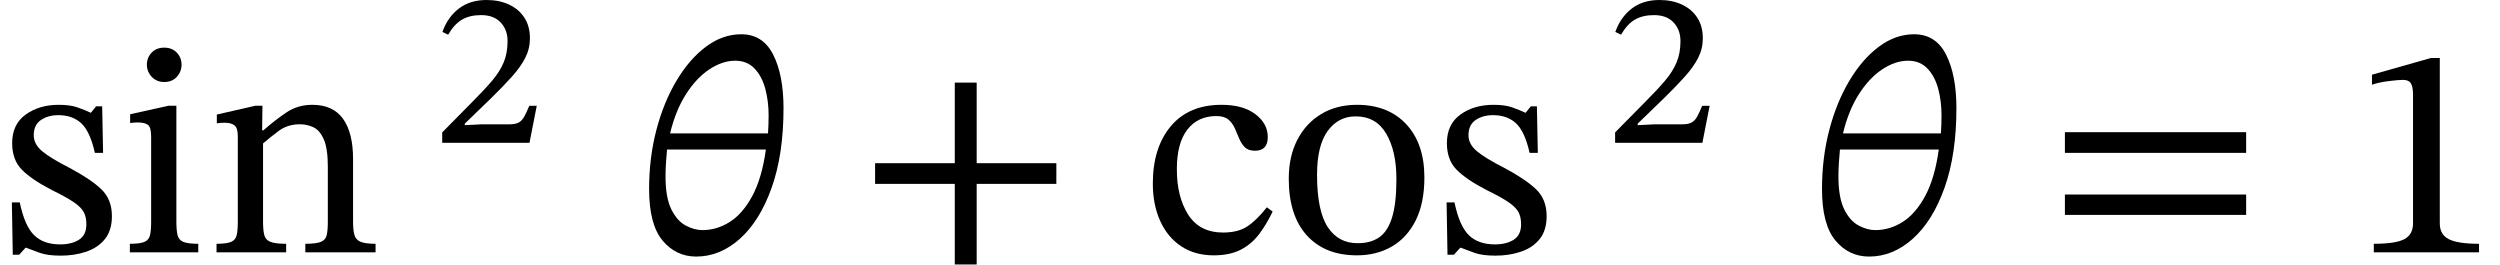
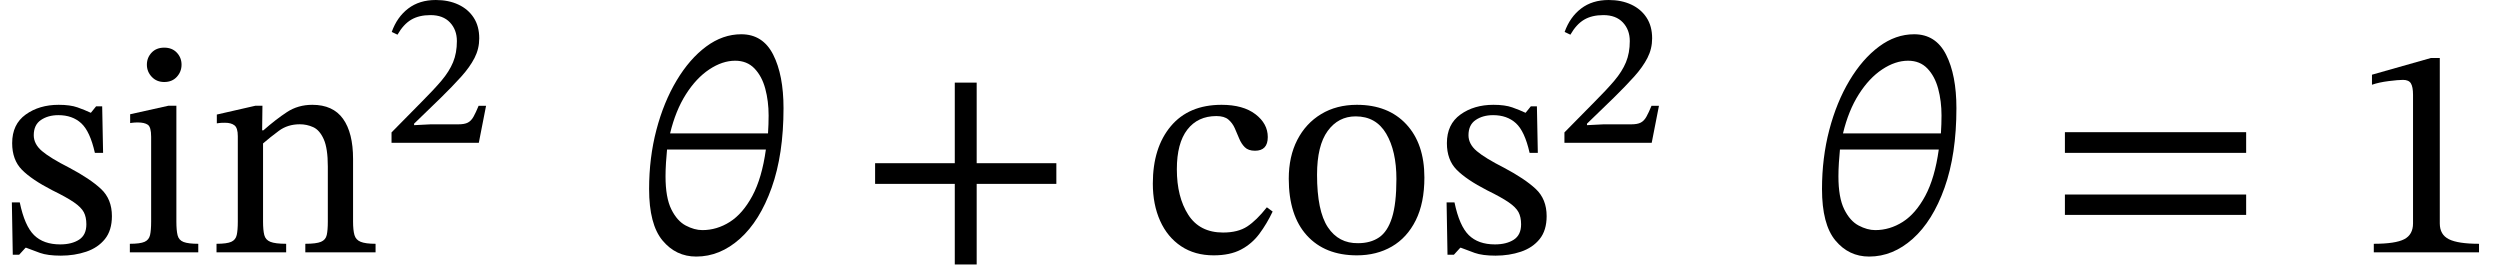
<svg xmlns="http://www.w3.org/2000/svg" width="98.651" height="10.436" viewBox="0 0 98.651 10.436">
  <g fill="#000000">
    <path d="M0.468 7.988L0.78 7.988Q0.972 8.912 1.344 9.278Q1.716 9.644 2.376 9.644Q2.832 9.644 3.12 9.458Q3.408 9.272 3.408 8.852Q3.408 8.564 3.306 8.372Q3.204 8.18 2.916 7.982Q2.628 7.784 2.064 7.508Q1.248 7.088 0.864 6.698Q0.48 6.308 0.48 5.648Q0.48 4.904 1.014 4.52Q1.548 4.136 2.316 4.136Q2.772 4.136 3.06 4.238Q3.348 4.34 3.576 4.448L3.588 4.448L3.792 4.196L4.032 4.196L4.068 6.032L3.744 6.032Q3.552 5.18 3.204 4.862Q2.856 4.544 2.304 4.544Q1.896 4.544 1.614 4.736Q1.332 4.928 1.332 5.336Q1.332 5.684 1.656 5.96Q1.98 6.236 2.736 6.62Q3.552 7.052 3.984 7.454Q4.416 7.856 4.416 8.528Q4.416 9.092 4.14 9.434Q3.864 9.776 3.402 9.932Q2.94 10.088 2.4 10.088Q1.884 10.088 1.578 9.98Q1.272 9.872 1.032 9.776L1.008 9.776L0.756 10.052L0.504 10.052Z" />
    <path d="M7.824 9.62L7.824 9.956L5.124 9.956L5.124 9.62Q5.532 9.62 5.706 9.542Q5.88 9.464 5.922 9.272Q5.964 9.08 5.964 8.744L5.964 5.396Q5.964 5.012 5.832 4.922Q5.7 4.832 5.436 4.832Q5.316 4.832 5.226 4.844Q5.136 4.856 5.136 4.856L5.136 4.508L6.648 4.172L6.96 4.172L6.96 8.744Q6.96 9.092 7.008 9.284Q7.056 9.476 7.242 9.548Q7.428 9.62 7.824 9.62ZM6.48 1.88Q6.792 1.88 6.978 2.078Q7.164 2.276 7.164 2.552Q7.164 2.828 6.978 3.032Q6.792 3.236 6.48 3.236Q6.18 3.236 5.988 3.032Q5.796 2.828 5.796 2.552Q5.796 2.276 5.982 2.078Q6.168 1.88 6.48 1.88Z" />
    <path d="M13.932 6.272L13.932 8.744Q13.932 9.08 13.986 9.272Q14.04 9.464 14.232 9.542Q14.424 9.62 14.82 9.62L14.82 9.956L12.048 9.956L12.048 9.62Q12.48 9.62 12.666 9.542Q12.852 9.464 12.894 9.272Q12.936 9.08 12.936 8.744L12.936 6.572Q12.936 5.852 12.774 5.492Q12.612 5.132 12.36 5.018Q12.108 4.904 11.832 4.904Q11.352 4.904 11.004 5.162Q10.656 5.42 10.38 5.66L10.38 8.744Q10.38 9.08 10.428 9.272Q10.476 9.464 10.668 9.542Q10.86 9.62 11.292 9.62L11.292 9.956L8.544 9.956L8.544 9.62Q8.952 9.62 9.126 9.542Q9.3 9.464 9.342 9.272Q9.384 9.08 9.384 8.744L9.384 5.372Q9.384 5.048 9.252 4.946Q9.12 4.844 8.88 4.844Q8.724 4.844 8.64 4.856Q8.556 4.868 8.556 4.868L8.556 4.52L10.08 4.172L10.356 4.172L10.344 5.144L10.392 5.144Q10.884 4.712 11.322 4.424Q11.76 4.136 12.324 4.136Q13.14 4.136 13.536 4.688Q13.932 5.24 13.932 6.272Z" />
-     <path d="M21.18 4.175L20.894 5.636L17.45 5.636L17.45 5.225L18.643 4.015Q19.113 3.545 19.42 3.184Q19.726 2.822 19.878 2.457Q20.029 2.092 20.029 1.621Q20.029 1.176 19.756 0.886Q19.483 0.596 18.987 0.596Q18.534 0.596 18.227 0.777Q17.92 0.958 17.685 1.369L17.458 1.26Q17.668 0.672 18.109 0.336Q18.55 0 19.197 0Q19.701 0 20.088 0.181Q20.474 0.361 20.692 0.697Q20.911 1.033 20.911 1.512Q20.911 1.924 20.726 2.285Q20.541 2.646 20.201 3.024Q19.861 3.402 19.39 3.864L18.34 4.88L18.34 4.939L18.996 4.906L20.088 4.906Q20.331 4.906 20.461 4.838Q20.592 4.771 20.684 4.607Q20.776 4.444 20.886 4.175Z" />
+     <path d="M19.18 4.175L18.894 5.636L15.45 5.636L15.45 5.225L16.643 4.015Q17.113 3.545 17.42 3.184Q17.726 2.822 17.878 2.457Q18.029 2.092 18.029 1.621Q18.029 1.176 17.756 0.886Q17.483 0.596 16.987 0.596Q16.534 0.596 16.227 0.777Q15.92 0.958 15.685 1.369L15.458 1.26Q15.668 0.672 16.109 0.336Q16.55 0 17.197 0Q17.701 0 18.088 0.181Q18.474 0.361 18.692 0.697Q18.911 1.033 18.911 1.512Q18.911 1.924 18.726 2.285Q18.541 2.646 18.201 3.024Q17.861 3.402 17.39 3.864L16.34 4.88L16.34 4.939L16.996 4.906L18.088 4.906Q18.331 4.906 18.461 4.838Q18.592 4.771 18.684 4.607Q18.776 4.444 18.886 4.175Z" />
    <path d="M30.918 4.268Q30.918 6.092 30.45 7.406Q29.982 8.72 29.196 9.422Q28.41 10.124 27.474 10.124Q26.67 10.124 26.142 9.488Q25.614 8.852 25.614 7.46Q25.614 6.224 25.902 5.126Q26.19 4.028 26.7 3.176Q27.21 2.324 27.864 1.838Q28.518 1.352 29.25 1.352Q30.102 1.352 30.51 2.156Q30.918 2.96 30.918 4.268ZM27.714 9.08Q28.29 9.08 28.8 8.756Q29.31 8.432 29.688 7.73Q30.066 7.028 30.222 5.9L26.322 5.9Q26.298 6.128 26.28 6.422Q26.262 6.716 26.262 6.956Q26.262 7.796 26.49 8.258Q26.718 8.72 27.06 8.9Q27.402 9.08 27.714 9.08ZM29.01 2.396Q28.506 2.396 27.99 2.738Q27.474 3.08 27.066 3.722Q26.658 4.364 26.442 5.264L30.306 5.264Q30.318 5.096 30.324 4.904Q30.33 4.712 30.33 4.556Q30.33 3.992 30.198 3.5Q30.066 3.008 29.772 2.702Q29.478 2.396 29.01 2.396Z" />
    <path d="M41.684 7.256L38.54 7.256L38.54 10.436L37.676 10.436L37.676 7.256L34.532 7.256L34.532 6.44L37.676 6.44L37.676 3.26L38.54 3.26L38.54 6.44L41.684 6.44Z" />
    <path d="M49.991 8.18L50.219 8.348Q49.991 8.828 49.697 9.224Q49.403 9.62 48.971 9.848Q48.539 10.076 47.891 10.076Q47.147 10.076 46.607 9.716Q46.067 9.356 45.779 8.714Q45.491 8.072 45.491 7.244Q45.491 5.828 46.199 4.982Q46.907 4.136 48.203 4.136Q49.055 4.136 49.541 4.508Q50.027 4.88 50.027 5.408Q50.027 5.948 49.523 5.948Q49.259 5.948 49.121 5.81Q48.983 5.672 48.899 5.468Q48.815 5.264 48.725 5.06Q48.635 4.856 48.473 4.718Q48.311 4.58 47.999 4.58Q47.267 4.58 46.853 5.114Q46.439 5.648 46.439 6.68Q46.439 7.772 46.889 8.474Q47.339 9.176 48.263 9.176Q48.851 9.176 49.217 8.936Q49.583 8.696 49.991 8.18Z" />
    <path d="M53.543 4.136Q54.779 4.136 55.493 4.904Q56.207 5.672 56.207 7.004Q56.207 8.012 55.865 8.696Q55.523 9.38 54.923 9.728Q54.323 10.076 53.543 10.076Q52.283 10.076 51.569 9.29Q50.855 8.504 50.855 7.052Q50.855 6.176 51.191 5.522Q51.527 4.868 52.133 4.502Q52.739 4.136 53.543 4.136ZM53.495 4.592Q52.811 4.592 52.391 5.168Q51.971 5.744 51.971 6.896Q51.971 8.324 52.397 8.966Q52.823 9.608 53.591 9.596Q54.083 9.596 54.419 9.368Q54.755 9.14 54.929 8.588Q55.103 8.036 55.103 7.064Q55.103 5.96 54.701 5.276Q54.299 4.592 53.495 4.592Z" />
    <path d="M57.083 7.988L57.395 7.988Q57.587 8.912 57.959 9.278Q58.331 9.644 58.991 9.644Q59.447 9.644 59.735 9.458Q60.023 9.272 60.023 8.852Q60.023 8.564 59.921 8.372Q59.819 8.18 59.531 7.982Q59.243 7.784 58.679 7.508Q57.863 7.088 57.479 6.698Q57.095 6.308 57.095 5.648Q57.095 4.904 57.629 4.52Q58.163 4.136 58.931 4.136Q59.387 4.136 59.675 4.238Q59.963 4.34 60.191 4.448L60.203 4.448L60.407 4.196L60.647 4.196L60.683 6.032L60.359 6.032Q60.167 5.18 59.819 4.862Q59.471 4.544 58.919 4.544Q58.511 4.544 58.229 4.736Q57.947 4.928 57.947 5.336Q57.947 5.684 58.271 5.96Q58.595 6.236 59.351 6.62Q60.167 7.052 60.599 7.454Q61.031 7.856 61.031 8.528Q61.031 9.092 60.755 9.434Q60.479 9.776 60.017 9.932Q59.555 10.088 59.015 10.088Q58.499 10.088 58.193 9.98Q57.887 9.872 57.647 9.776L57.623 9.776L57.371 10.052L57.119 10.052Z" />
-     <path d="M67.463 4.175L67.177 5.636L63.733 5.636L63.733 5.225L64.926 4.015Q65.396 3.545 65.703 3.184Q66.009 2.822 66.161 2.457Q66.312 2.092 66.312 1.621Q66.312 1.176 66.039 0.886Q65.766 0.596 65.27 0.596Q64.817 0.596 64.51 0.777Q64.203 0.958 63.968 1.369L63.741 1.26Q63.951 0.672 64.392 0.336Q64.833 0 65.48 0Q65.984 0 66.371 0.181Q66.757 0.361 66.975 0.697Q67.194 1.033 67.194 1.512Q67.194 1.924 67.009 2.285Q66.824 2.646 66.484 3.024Q66.144 3.402 65.673 3.864L64.623 4.88L64.623 4.939L65.279 4.906L66.371 4.906Q66.614 4.906 66.744 4.838Q66.875 4.771 66.967 4.607Q67.059 4.444 67.169 4.175Z" />
+     <path d="M65.463 4.175L65.177 5.636L61.733 5.636L61.733 5.225L62.926 4.015Q63.396 3.545 63.703 3.184Q64.009 2.822 64.161 2.457Q64.312 2.092 64.312 1.621Q64.312 1.176 64.039 0.886Q63.766 0.596 63.27 0.596Q62.817 0.596 62.51 0.777Q62.203 0.958 61.968 1.369L61.741 1.26Q61.951 0.672 62.392 0.336Q62.833 0 63.48 0Q63.984 0 64.371 0.181Q64.757 0.361 64.975 0.697Q65.194 1.033 65.194 1.512Q65.194 1.924 65.009 2.285Q64.824 2.646 64.484 3.024Q64.144 3.402 63.673 3.864L62.623 4.88L62.623 4.939L63.279 4.906L64.371 4.906Q64.614 4.906 64.744 4.838Q64.875 4.771 64.967 4.607Q65.059 4.444 65.169 4.175Z" />
    <path d="M77.201 4.268Q77.201 6.092 76.733 7.406Q76.265 8.72 75.479 9.422Q74.693 10.124 73.757 10.124Q72.953 10.124 72.425 9.488Q71.897 8.852 71.897 7.46Q71.897 6.224 72.185 5.126Q72.473 4.028 72.983 3.176Q73.493 2.324 74.147 1.838Q74.801 1.352 75.533 1.352Q76.385 1.352 76.793 2.156Q77.201 2.96 77.201 4.268ZM73.997 9.08Q74.573 9.08 75.083 8.756Q75.593 8.432 75.971 7.73Q76.349 7.028 76.505 5.9L72.605 5.9Q72.581 6.128 72.563 6.422Q72.545 6.716 72.545 6.956Q72.545 7.796 72.773 8.258Q73.001 8.72 73.343 8.9Q73.685 9.08 73.997 9.08ZM75.293 2.396Q74.789 2.396 74.273 2.738Q73.757 3.08 73.349 3.722Q72.941 4.364 72.725 5.264L76.589 5.264Q76.601 5.096 76.607 4.904Q76.613 4.712 76.613 4.556Q76.613 3.992 76.481 3.5Q76.349 3.008 76.055 2.702Q75.761 2.396 75.293 2.396Z" />
    <path d="M88.634 6.032L81.482 6.032L81.482 5.216L88.634 5.216ZM88.634 8.48L81.482 8.48L81.482 7.676L88.634 7.676Z" />
    <path d="M97.823 9.956L93.671 9.956L93.671 9.62Q94.523 9.62 94.871 9.44Q95.219 9.26 95.219 8.816L95.219 3.74Q95.219 3.428 95.135 3.29Q95.051 3.152 94.823 3.152Q94.643 3.152 94.259 3.2Q93.875 3.248 93.599 3.344L93.599 2.948L95.927 2.288L96.275 2.288L96.275 8.816Q96.275 9.26 96.635 9.44Q96.995 9.62 97.823 9.62Z" />
  </g>
</svg>
